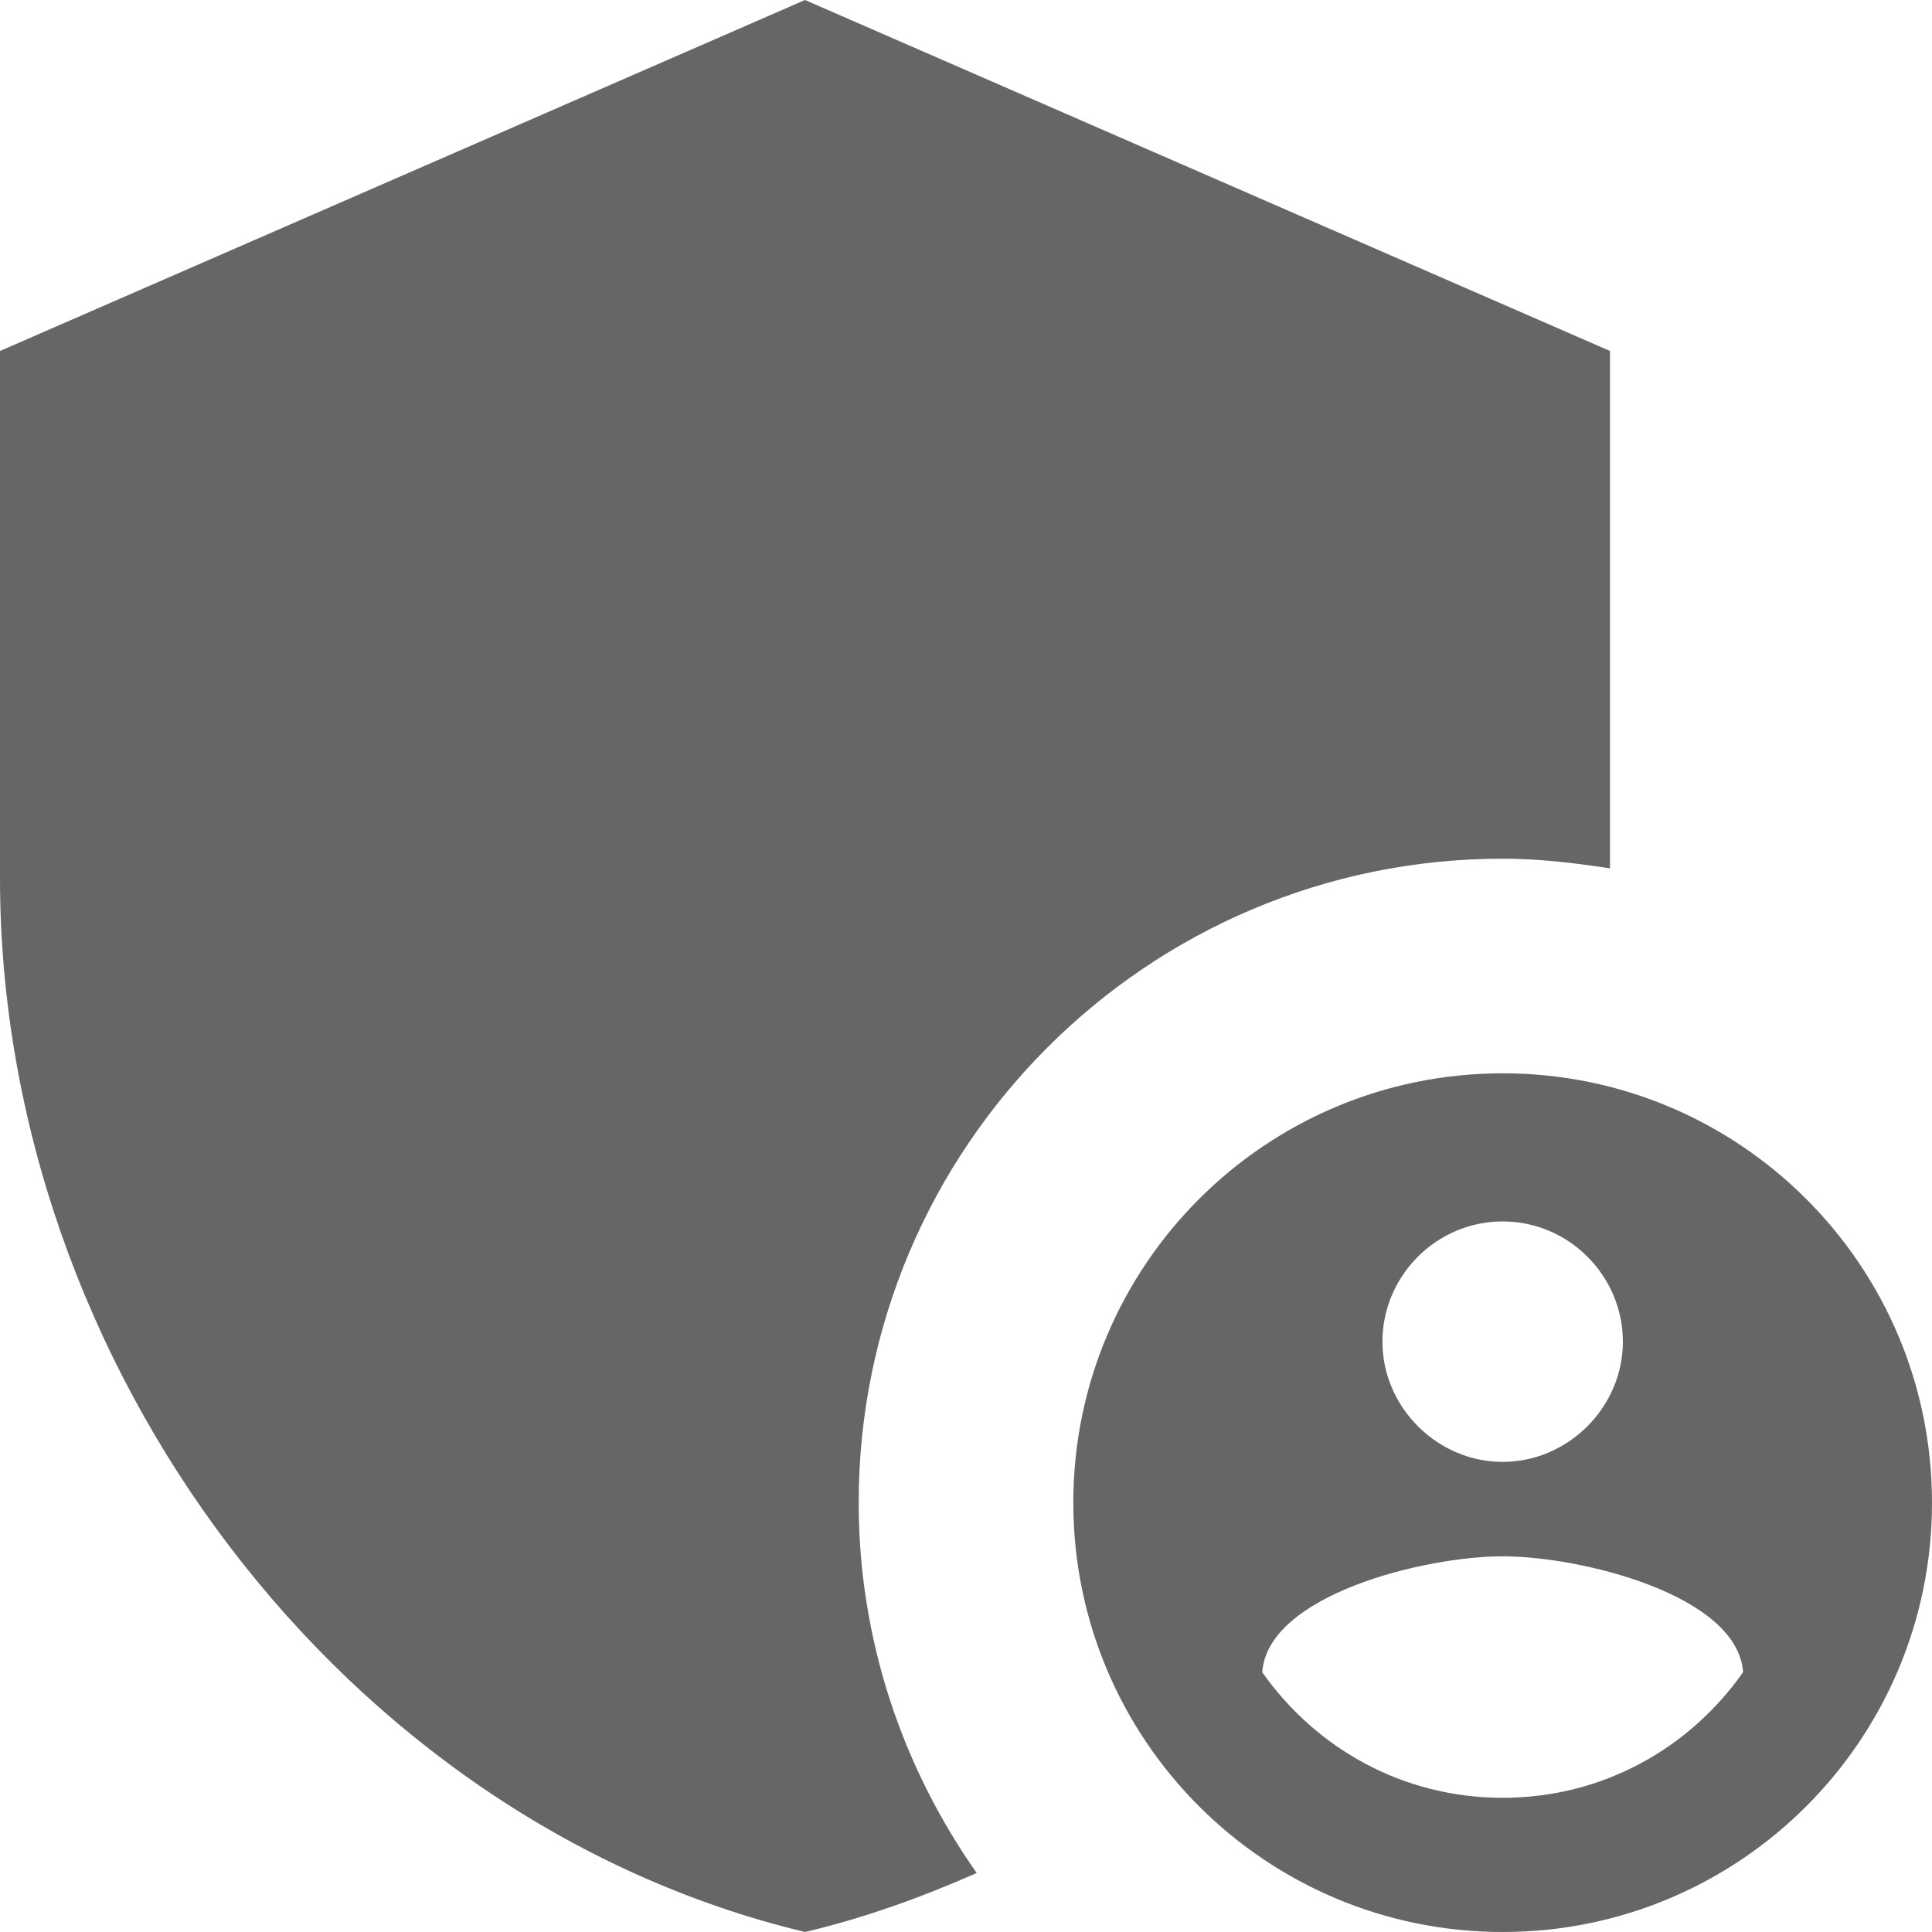
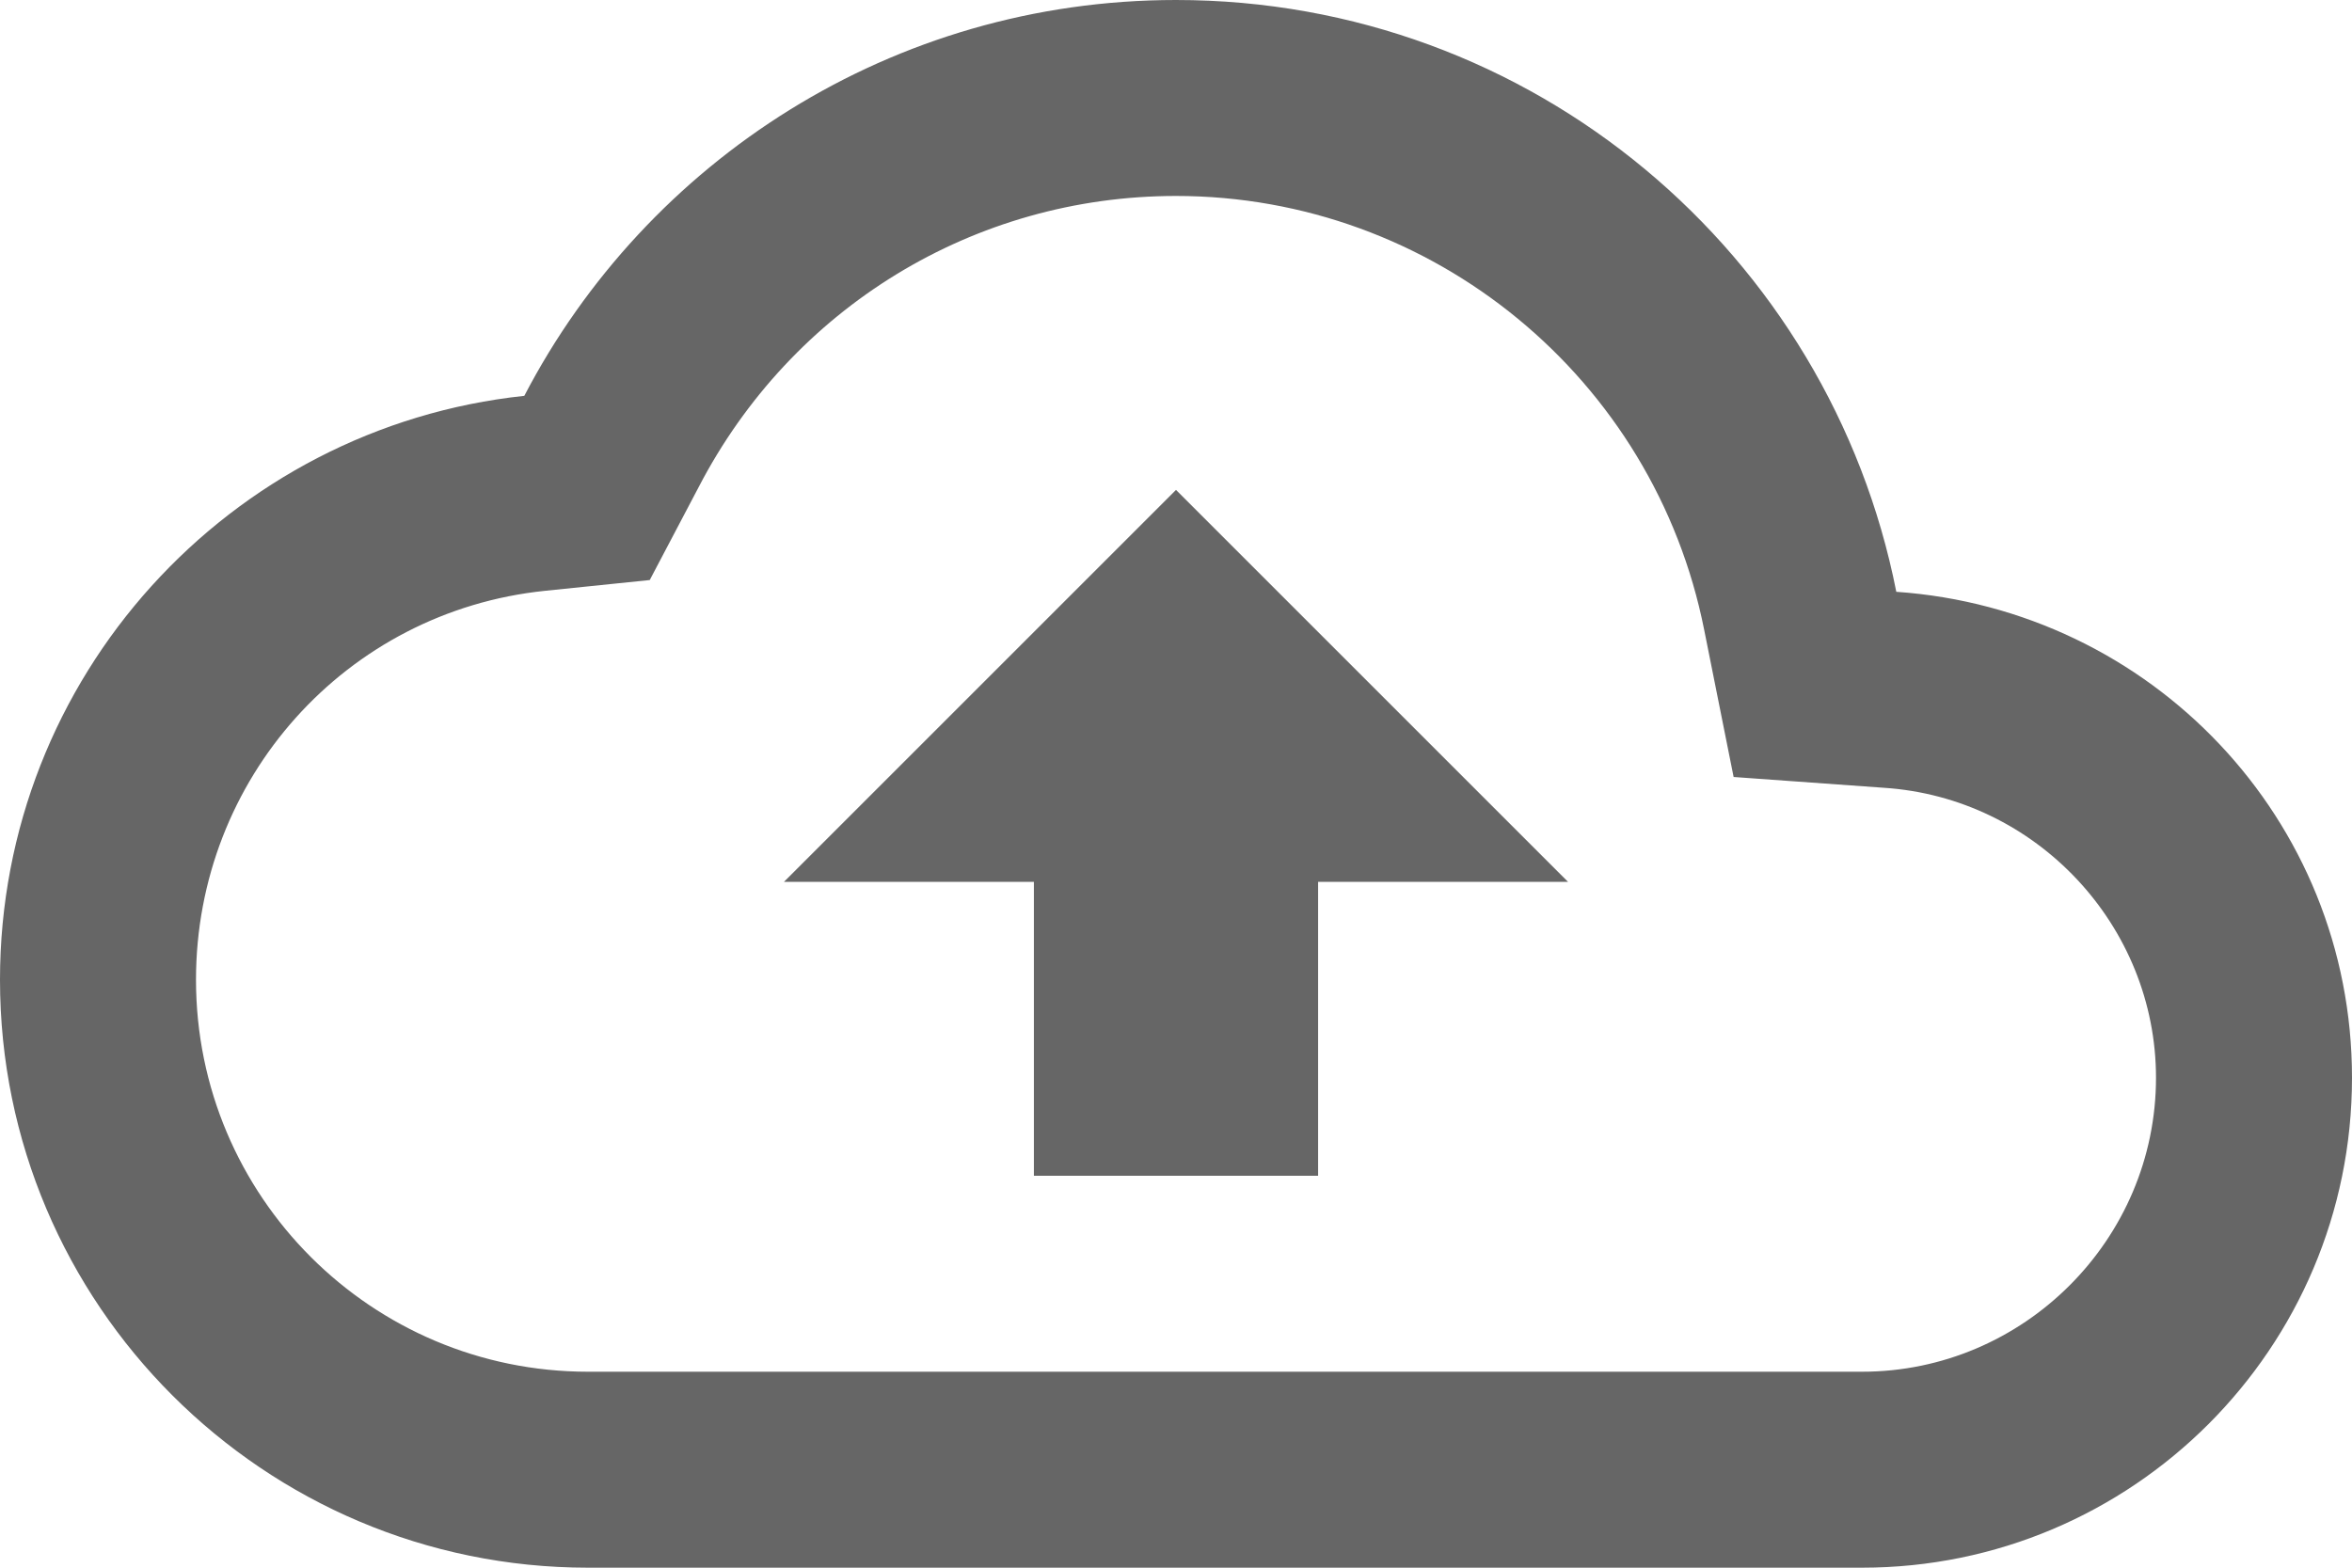
- <svg xmlns="http://www.w3.org/2000/svg" width="24" height="24" viewBox="0 0 24 24" fill="none">
-   <path d="M18.667 10.667C19.12 10.667 19.56 10.72 20 10.787V4.36L10 0L0 4.36V10.907C0 16.96 4.267 22.627 10 24C10.733 23.827 11.44 23.573 12.133 23.267C11.213 21.96 10.667 20.373 10.667 18.667C10.667 14.253 14.253 10.667 18.667 10.667Z" fill="#666666" />
-   <path d="M18.667 13.333C15.72 13.333 13.333 15.72 13.333 18.667C13.333 21.613 15.72 24 18.667 24C21.613 24 24 21.613 24 18.667C24 15.72 21.613 13.333 18.667 13.333ZM18.667 15.173C19.493 15.173 20.16 15.853 20.16 16.667C20.16 17.48 19.48 18.16 18.667 18.16C17.853 18.16 17.173 17.48 17.173 16.667C17.173 15.853 17.84 15.173 18.667 15.173ZM18.667 22.333C17.427 22.333 16.347 21.72 15.68 20.773C15.747 19.813 17.693 19.333 18.667 19.333C19.64 19.333 21.587 19.813 21.653 20.773C20.987 21.72 19.907 22.333 18.667 22.333Z" fill="#666666" />
+ <svg xmlns="http://www.w3.org/2000/svg" width="24" height="16" viewBox="0 0 24 16" fill="none">
+   <path d="M19.35 6.04C18.67 2.59 15.64 0 12 0C9.11 0 6.6 1.64 5.35 4.04C2.34 4.36 0 6.91 0 10C0 13.31 2.69 16 6 16H19C21.76 16 24 13.76 24 11C24 8.36 21.95 6.22 19.35 6.04ZM19 14H6C3.79 14 2 12.21 2 10C2 7.95 3.53 6.24 5.56 6.03L6.63 5.92L7.13 4.97C8.08 3.14 9.94 2 12 2C14.62 2 16.88 3.86 17.39 6.43L17.69 7.93L19.22 8.04C20.78 8.14 22 9.45 22 11C22 12.65 20.65 14 19 14ZM8 9H10.55V12H13.45V9H16L12 5L8 9Z" fill="#666666" />
</svg>
